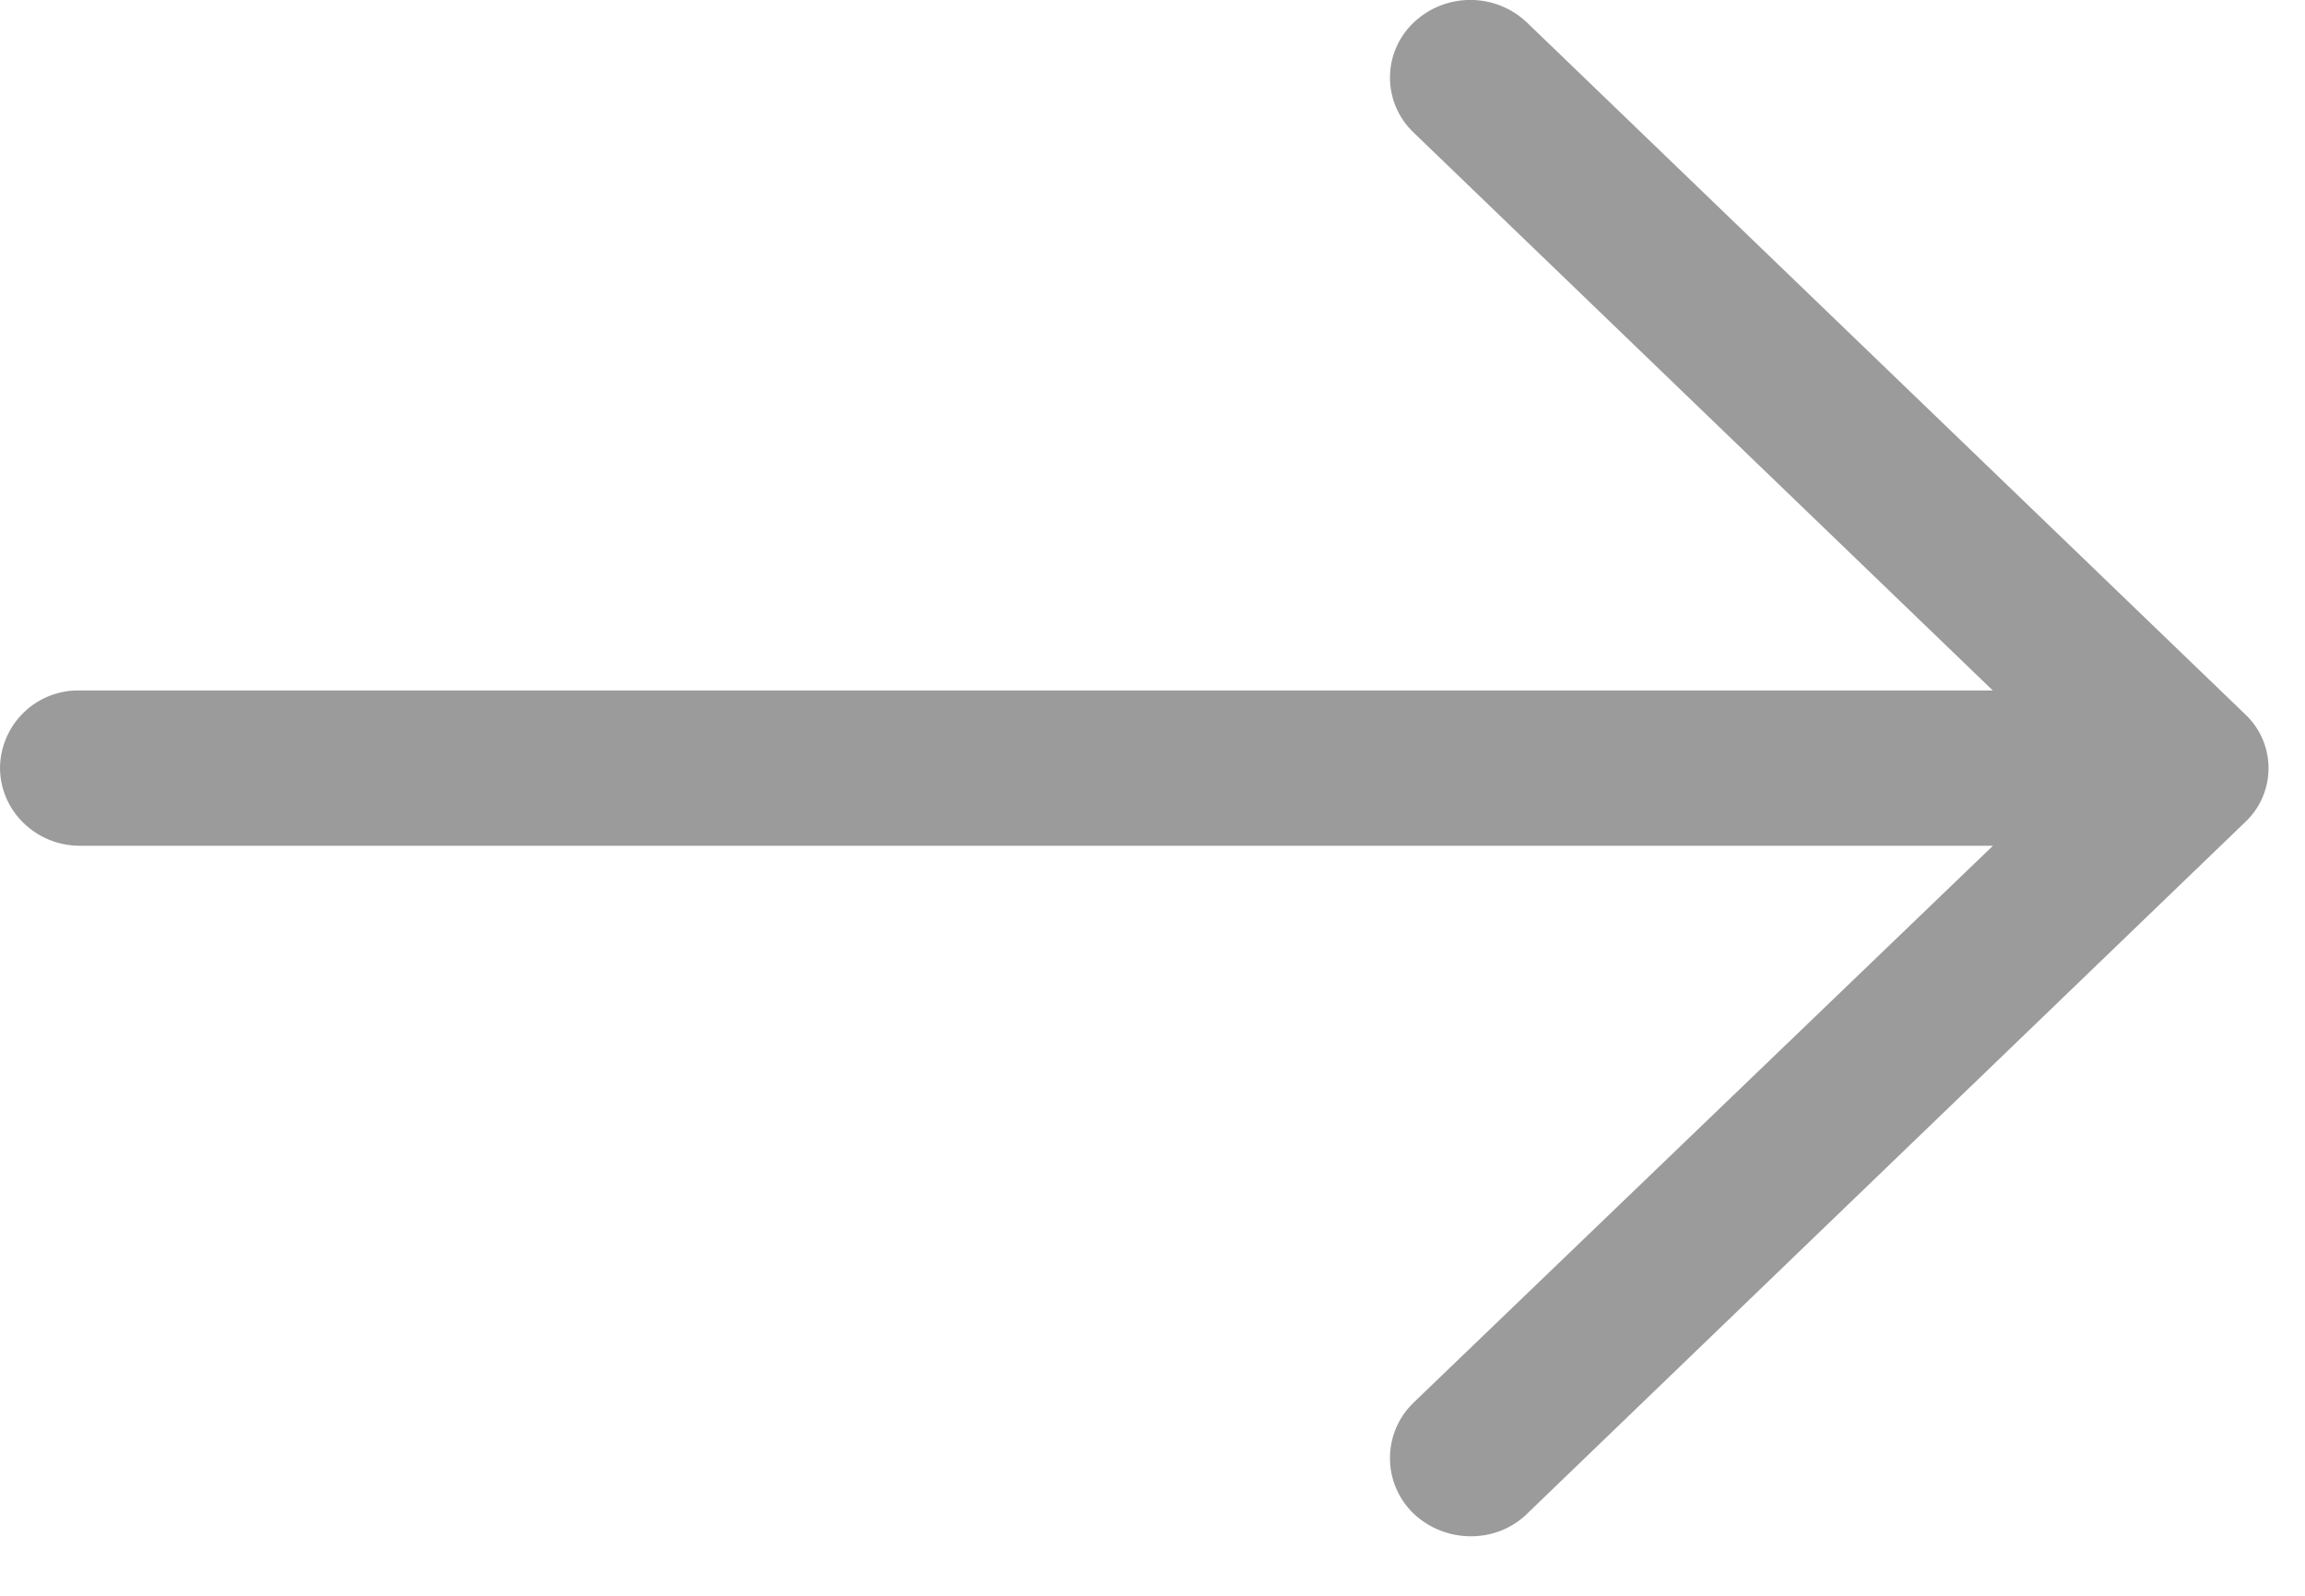
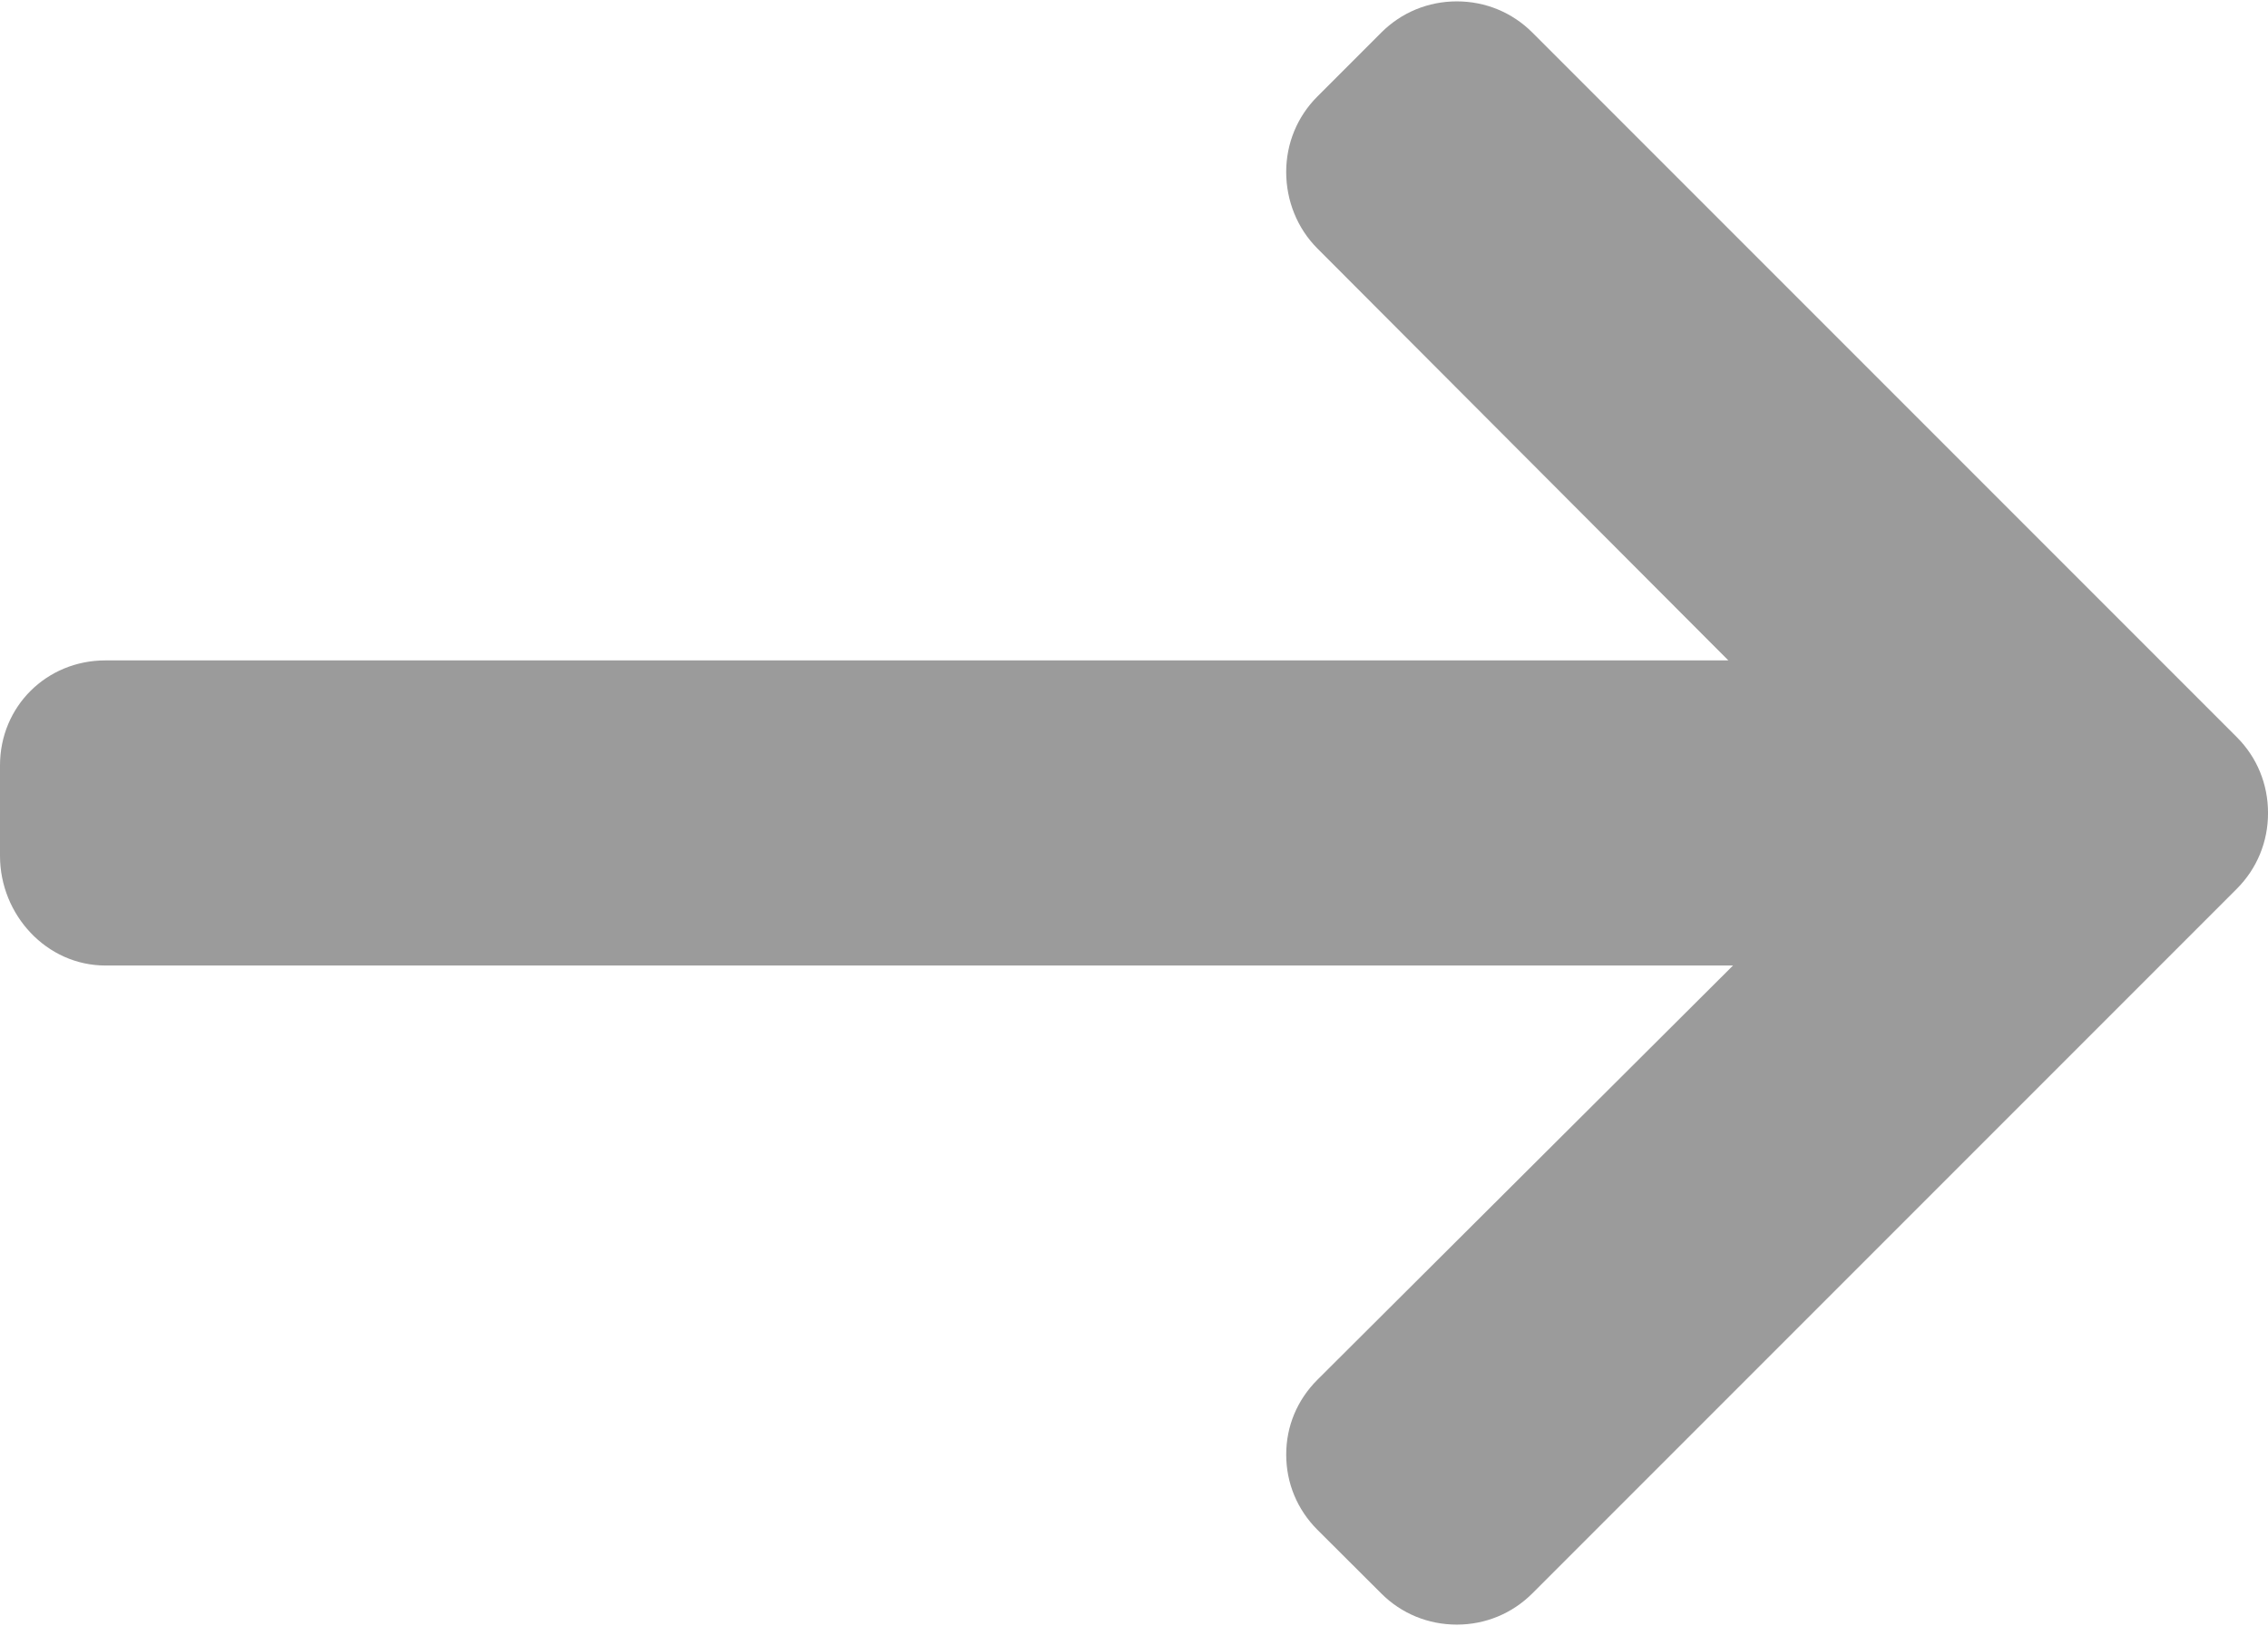
- <svg xmlns="http://www.w3.org/2000/svg" width="13" height="9">
-   <path d="M8.615.13a.464.464 0 0 0-.645 0 .427.427 0 0 0 0 .615l3.269 3.149H.45A.441.441 0 0 0 0 4.329c0 .242.2.441.451.441H11.24l-3.27 3.143a.434.434 0 0 0 0 .621c.181.174.472.174.646 0l4.043-3.894a.417.417 0 0 0 0-.615L8.615.13z" fill="#9B9B9B" fill-rule="evenodd" />
+ <svg xmlns="http://www.w3.org/2000/svg" height="410" viewBox="0 0 572 410" width="572">
+   <path d="m564.14 185.886-177.68-177.684c-5.072-5.072-11.832-7.856-19.04-7.856-7.216 0-13.972 2.788-19.044 7.856l-16.132 16.136c-5.068 5.064-7.86 11.828-7.86 19.04 0 7.208 2.792 14.2 7.86 19.264l103.656 103.884h-409.32c-14.848 0-26.58 11.624-26.58 26.476v22.812c0 14.852 11.732 27.648 26.58 27.648h410.496l-104.828 104.464c-5.068 5.072-7.86 11.652-7.86 18.864 0 7.204 2.792 13.88 7.86 18.948l16.132 16.084c5.072 5.072 11.828 7.836 19.044 7.836 7.208 0 13.968-2.8 19.04-7.872l177.68-177.68c5.084-5.088 7.88-11.88 7.861-19.1.015-7.244-2.777-14.04-7.865-19.12z" fill="#9B9B9B" />
</svg>
